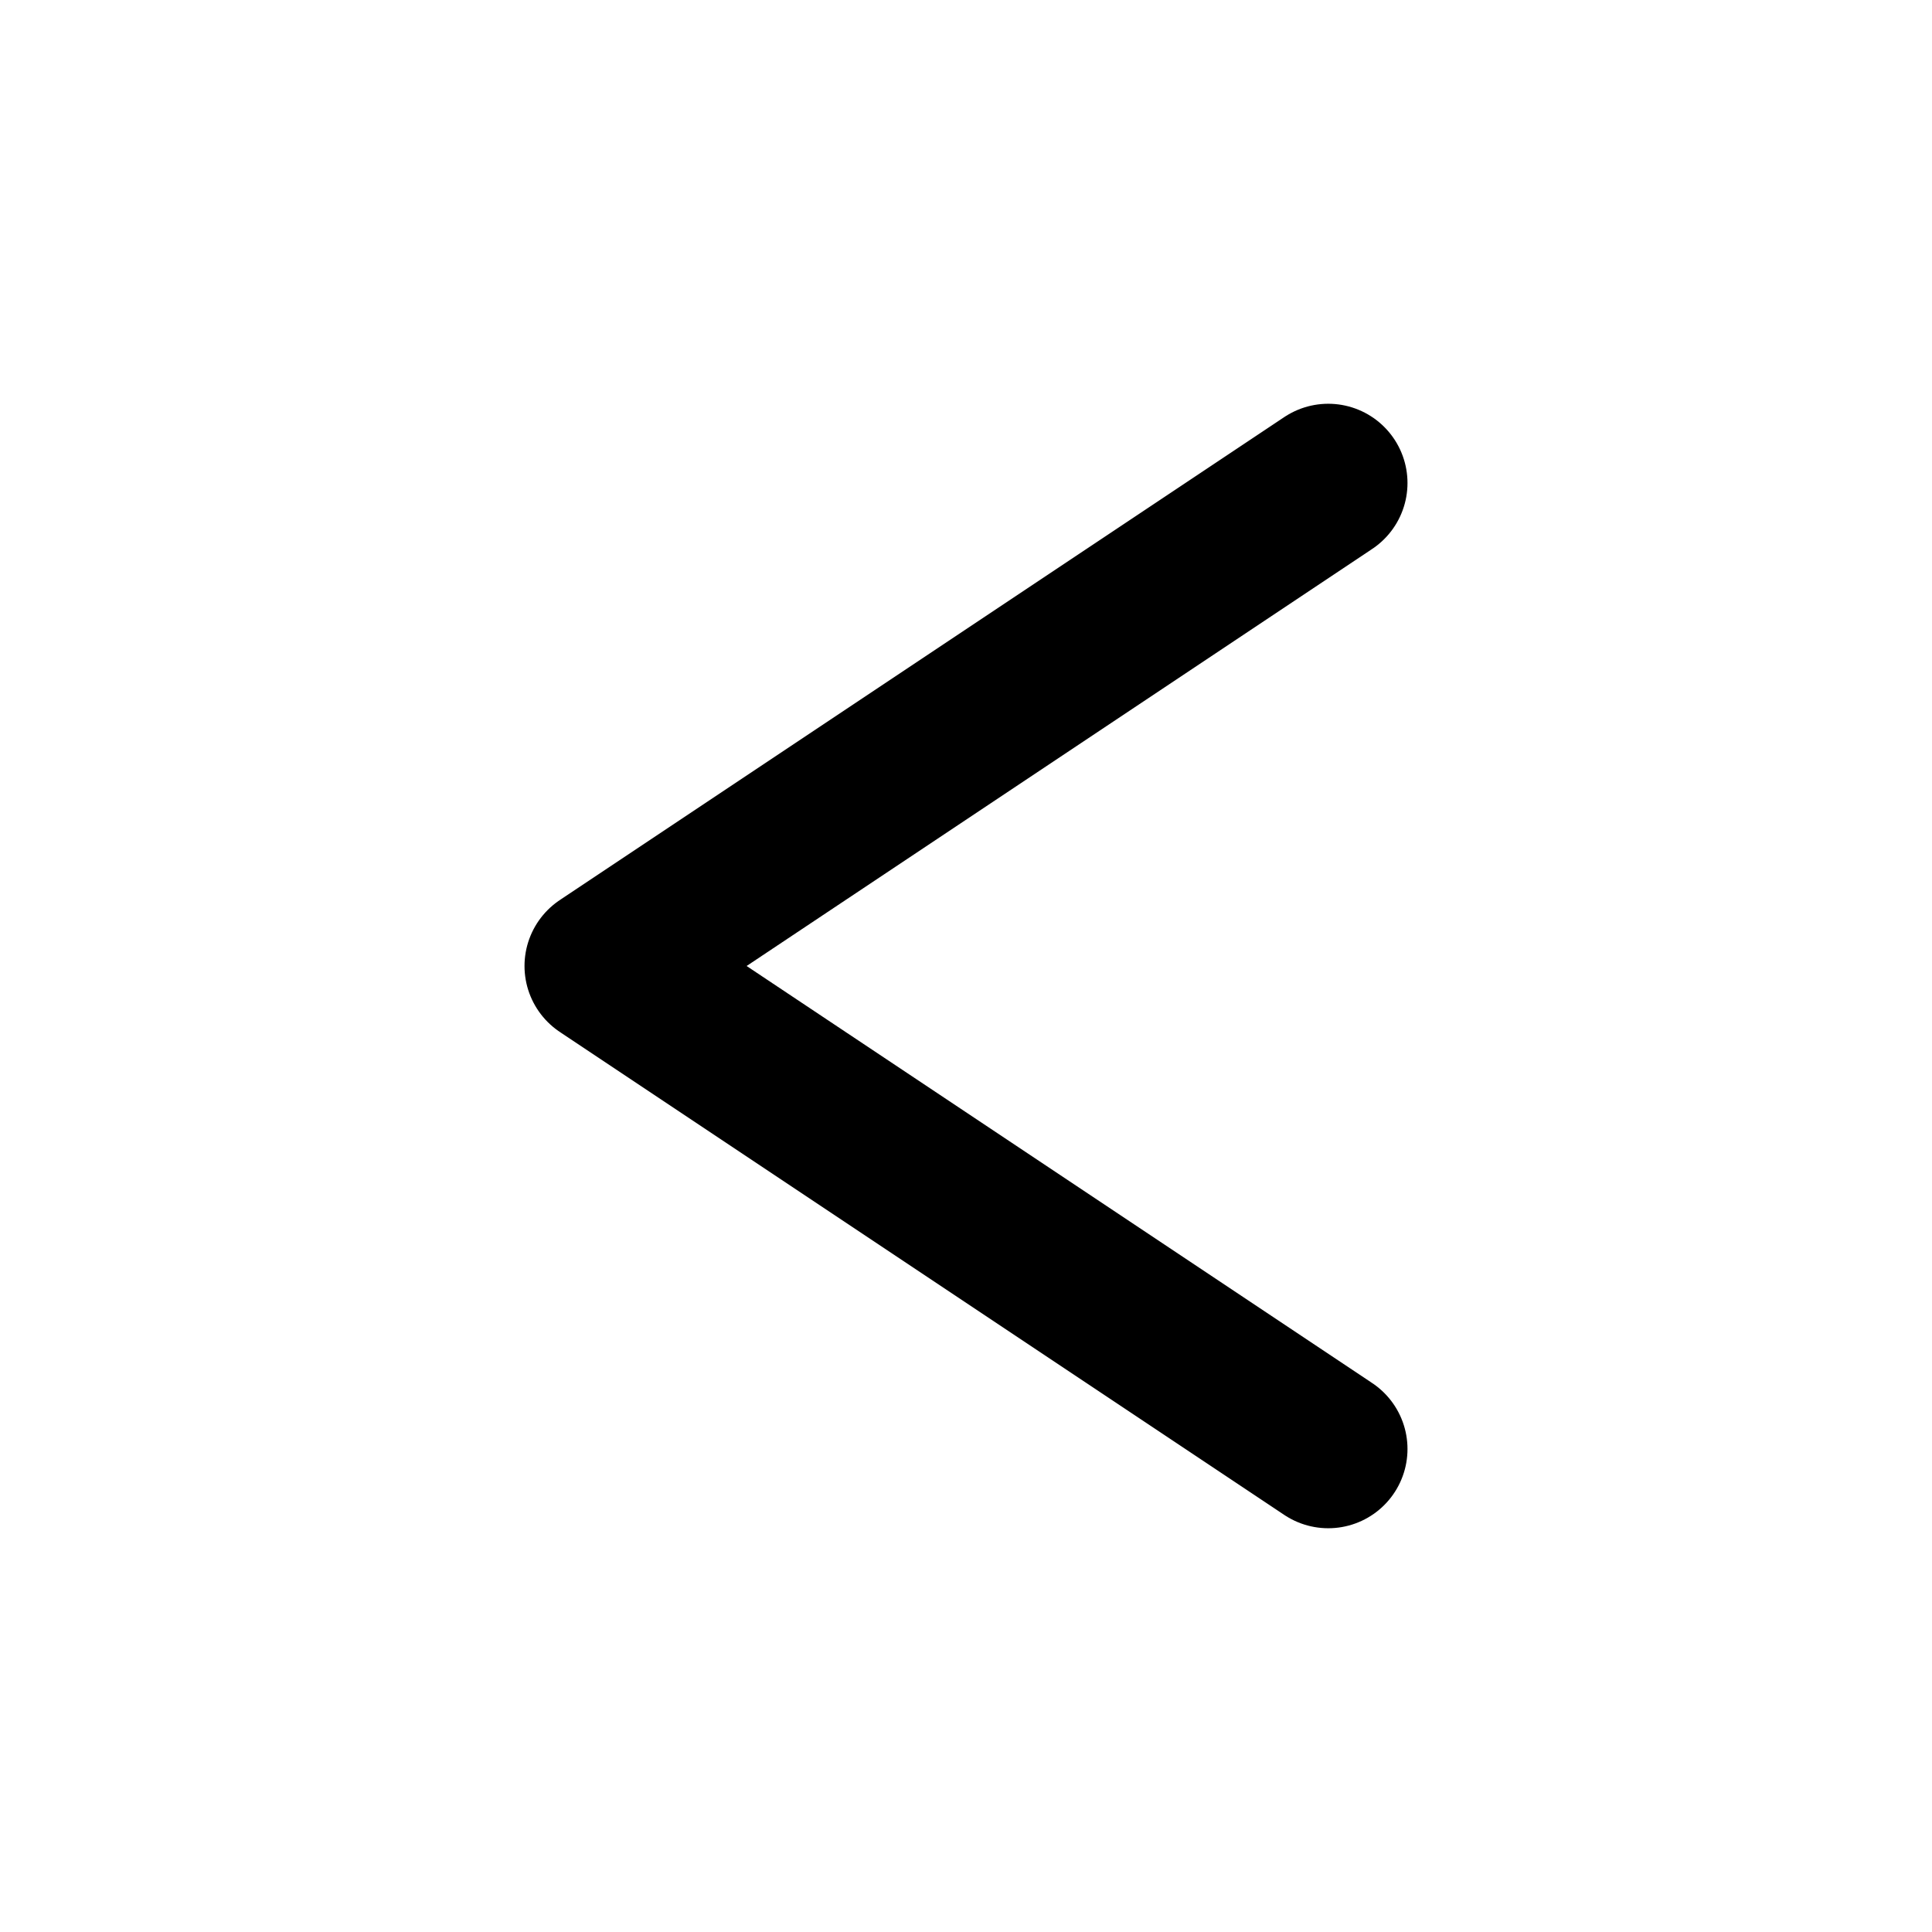
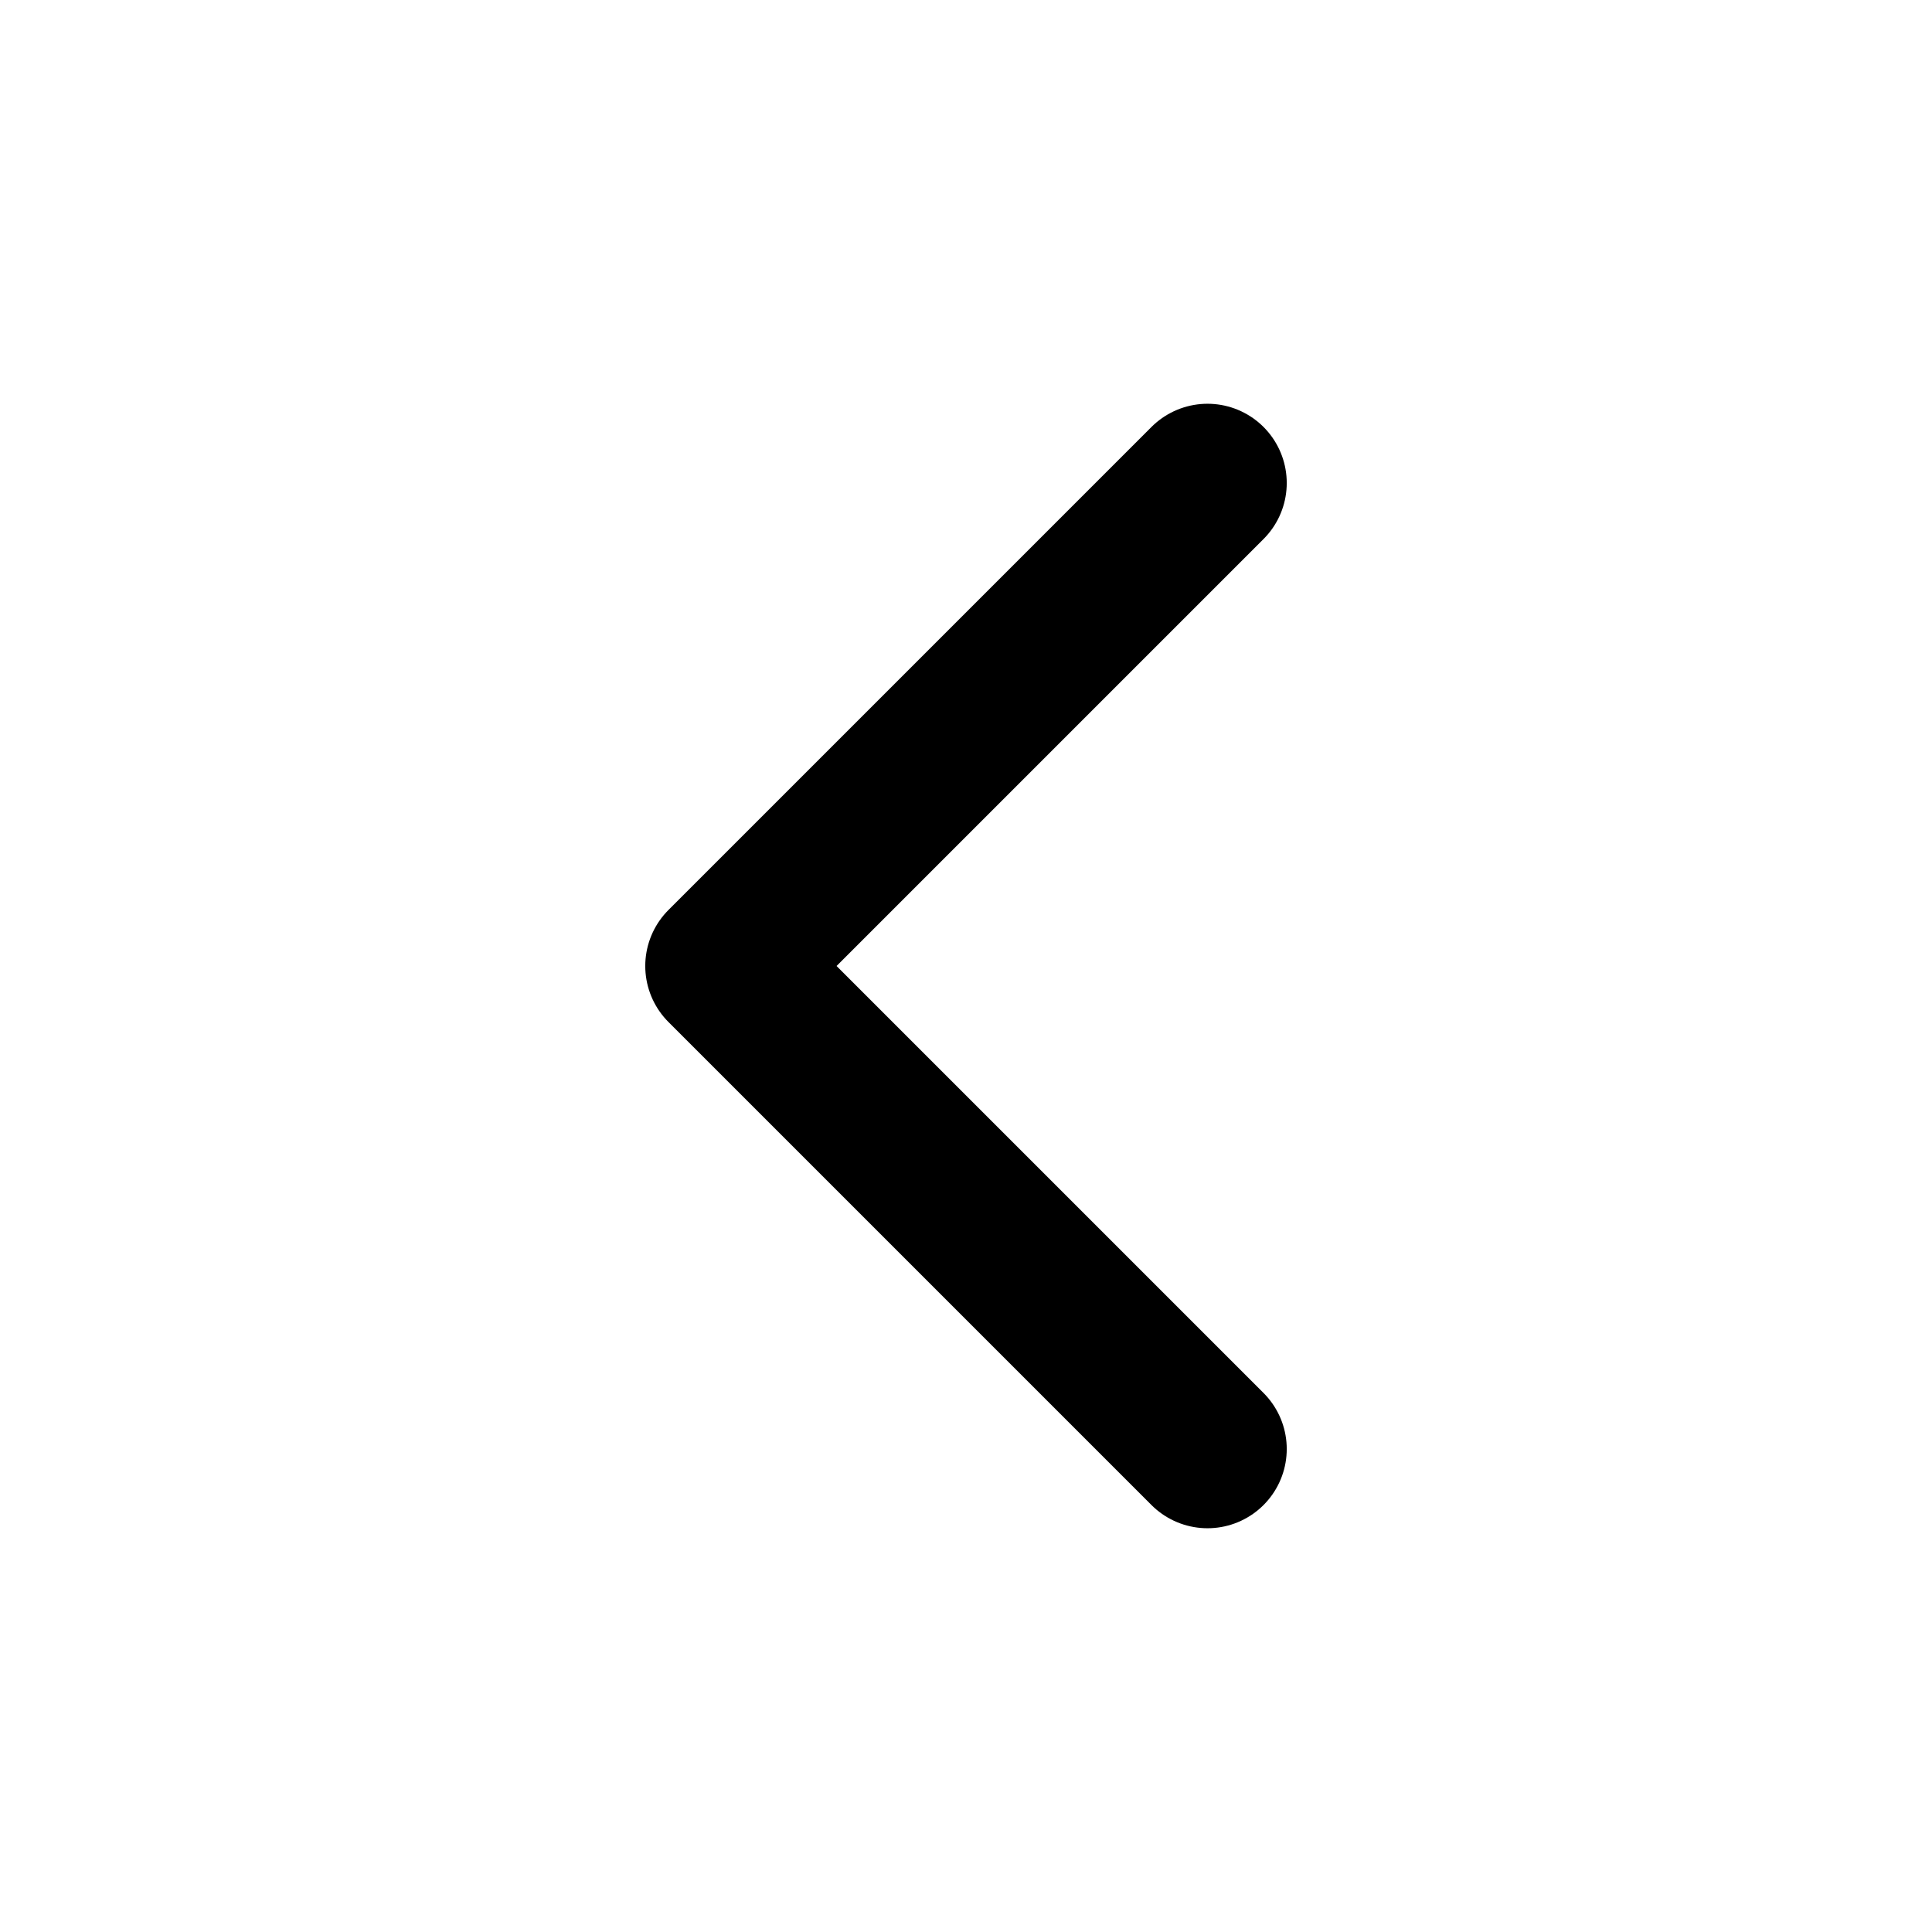
<svg xmlns="http://www.w3.org/2000/svg" viewBox="0 0 512 512">
-   <path d="M352 128 L160 256 L352 384" fill="none" stroke="currentColor" stroke-width="42" stroke-linecap="round" stroke-linejoin="round" />
+   <path d="M320 128 L192 256 L320 384" fill="none" stroke="currentColor" stroke-width="42" stroke-linecap="round" stroke-linejoin="round" />
</svg>
